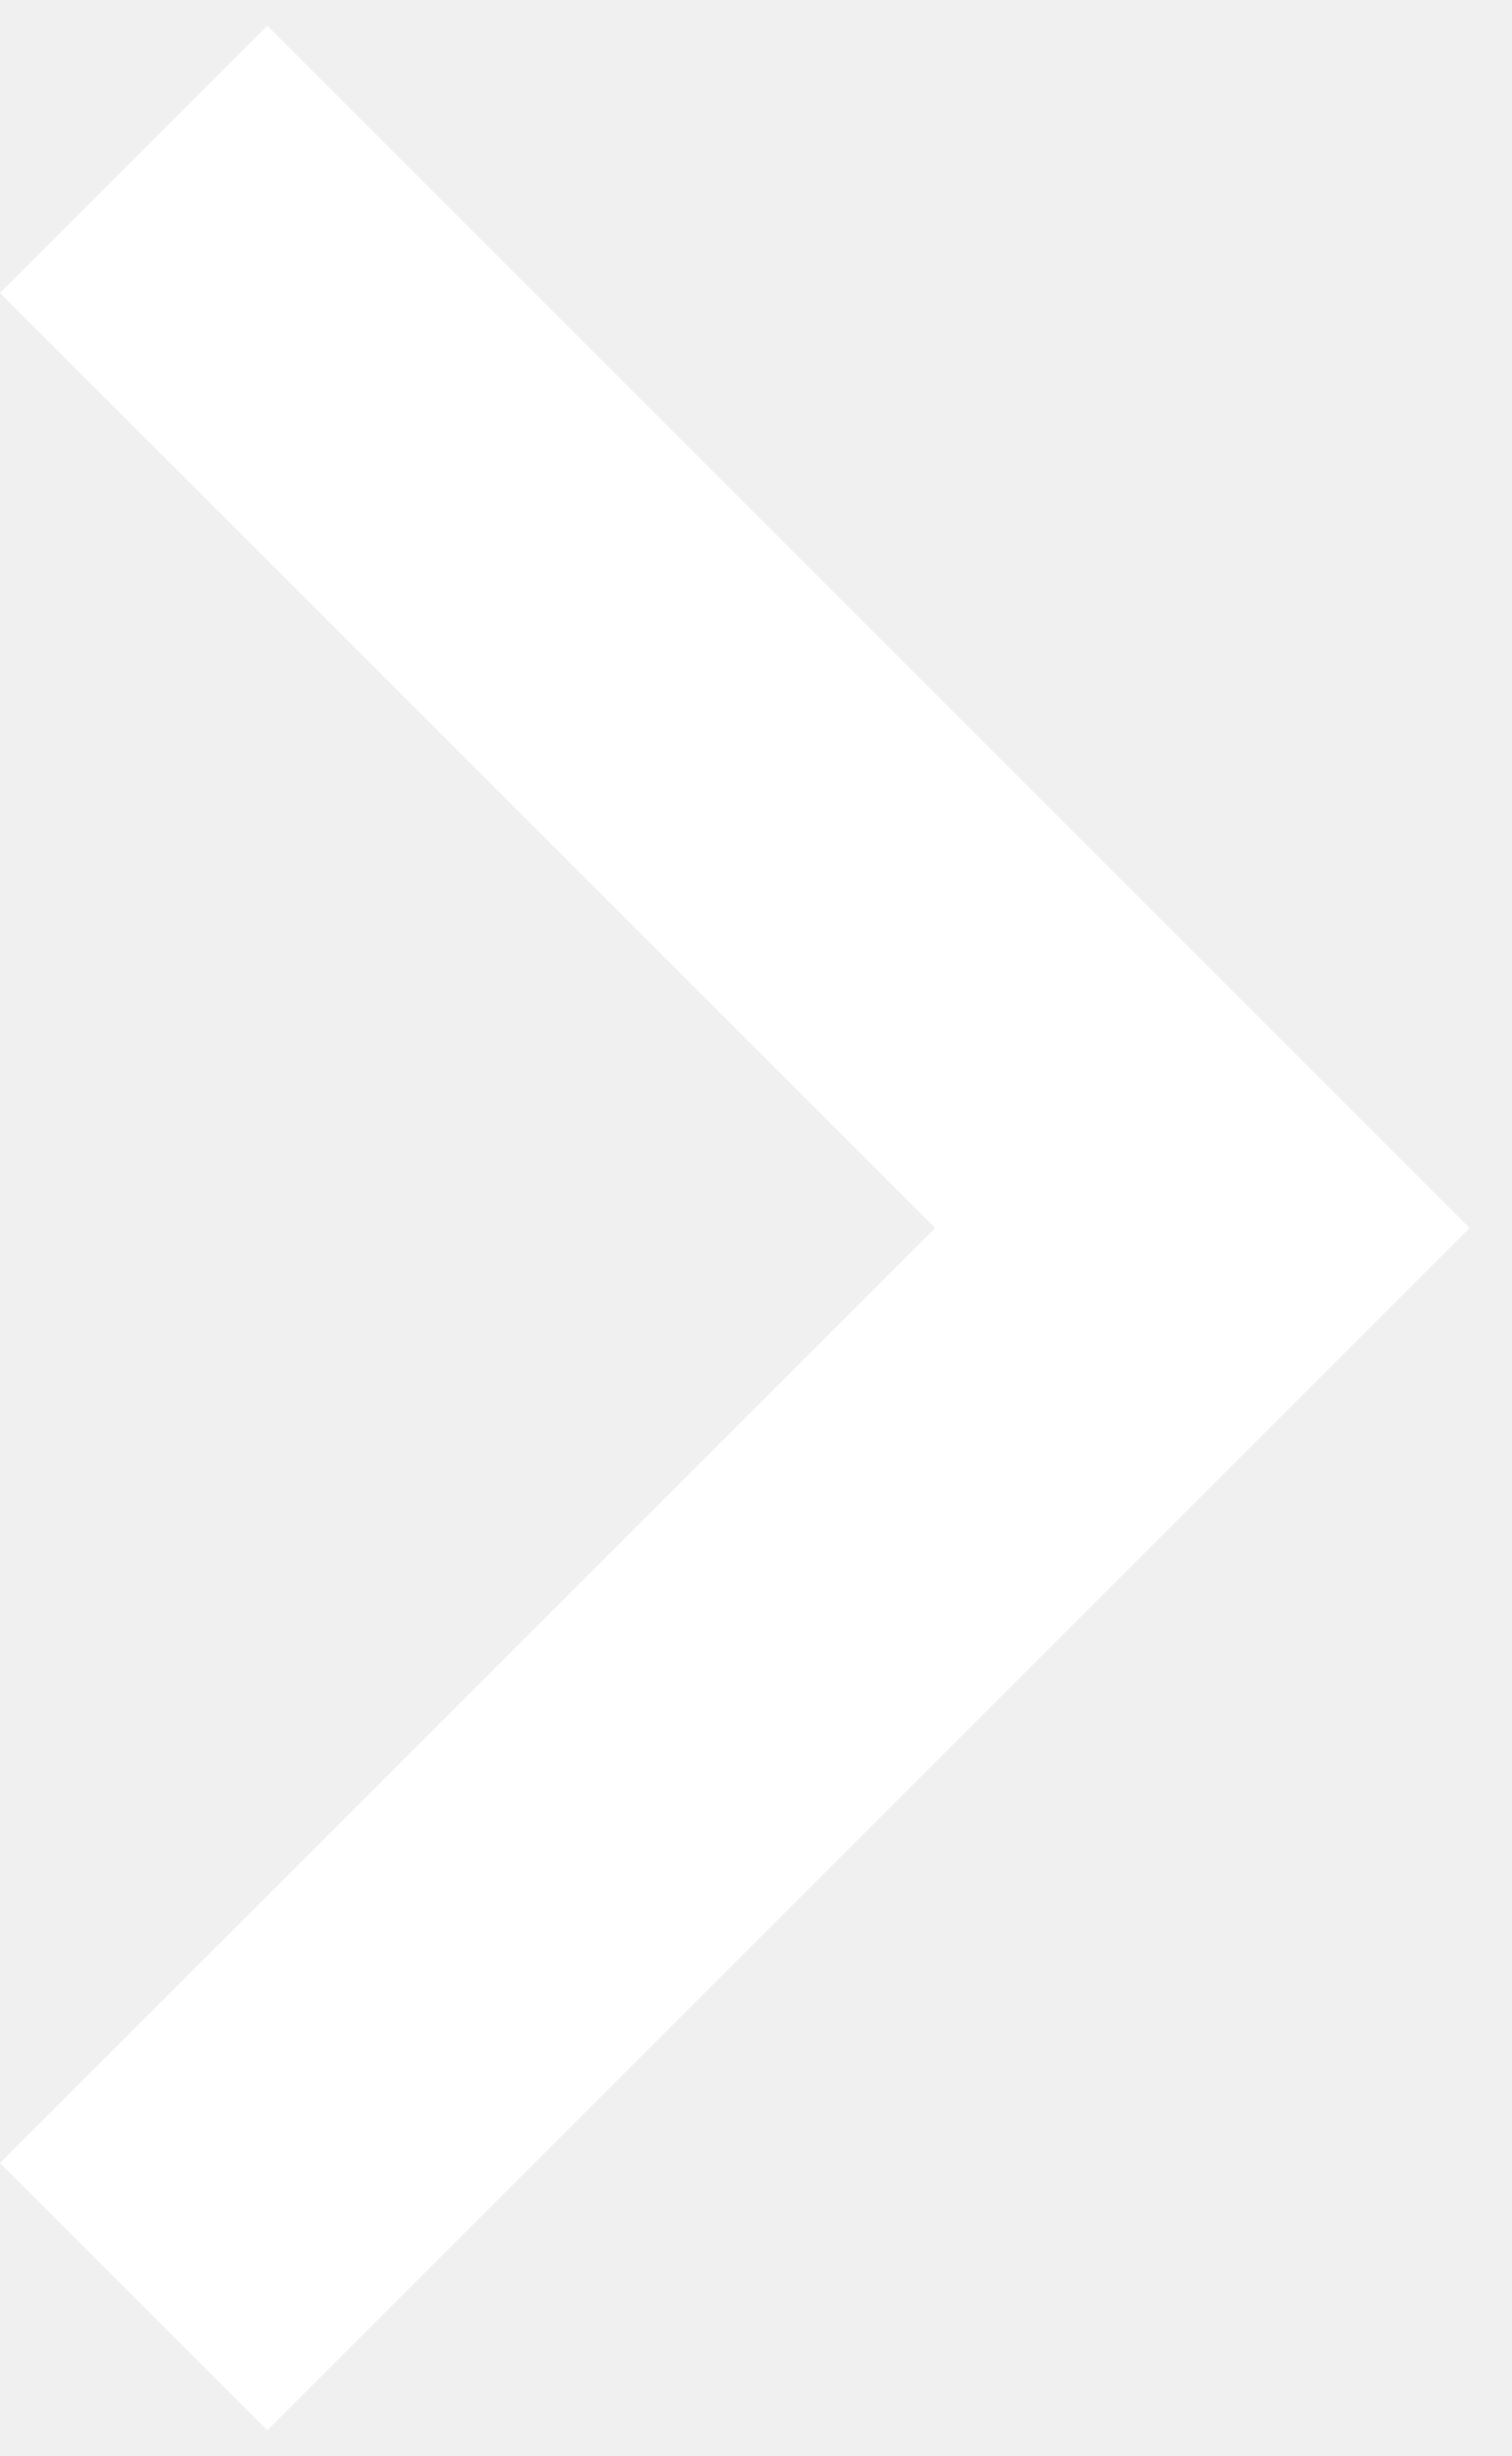
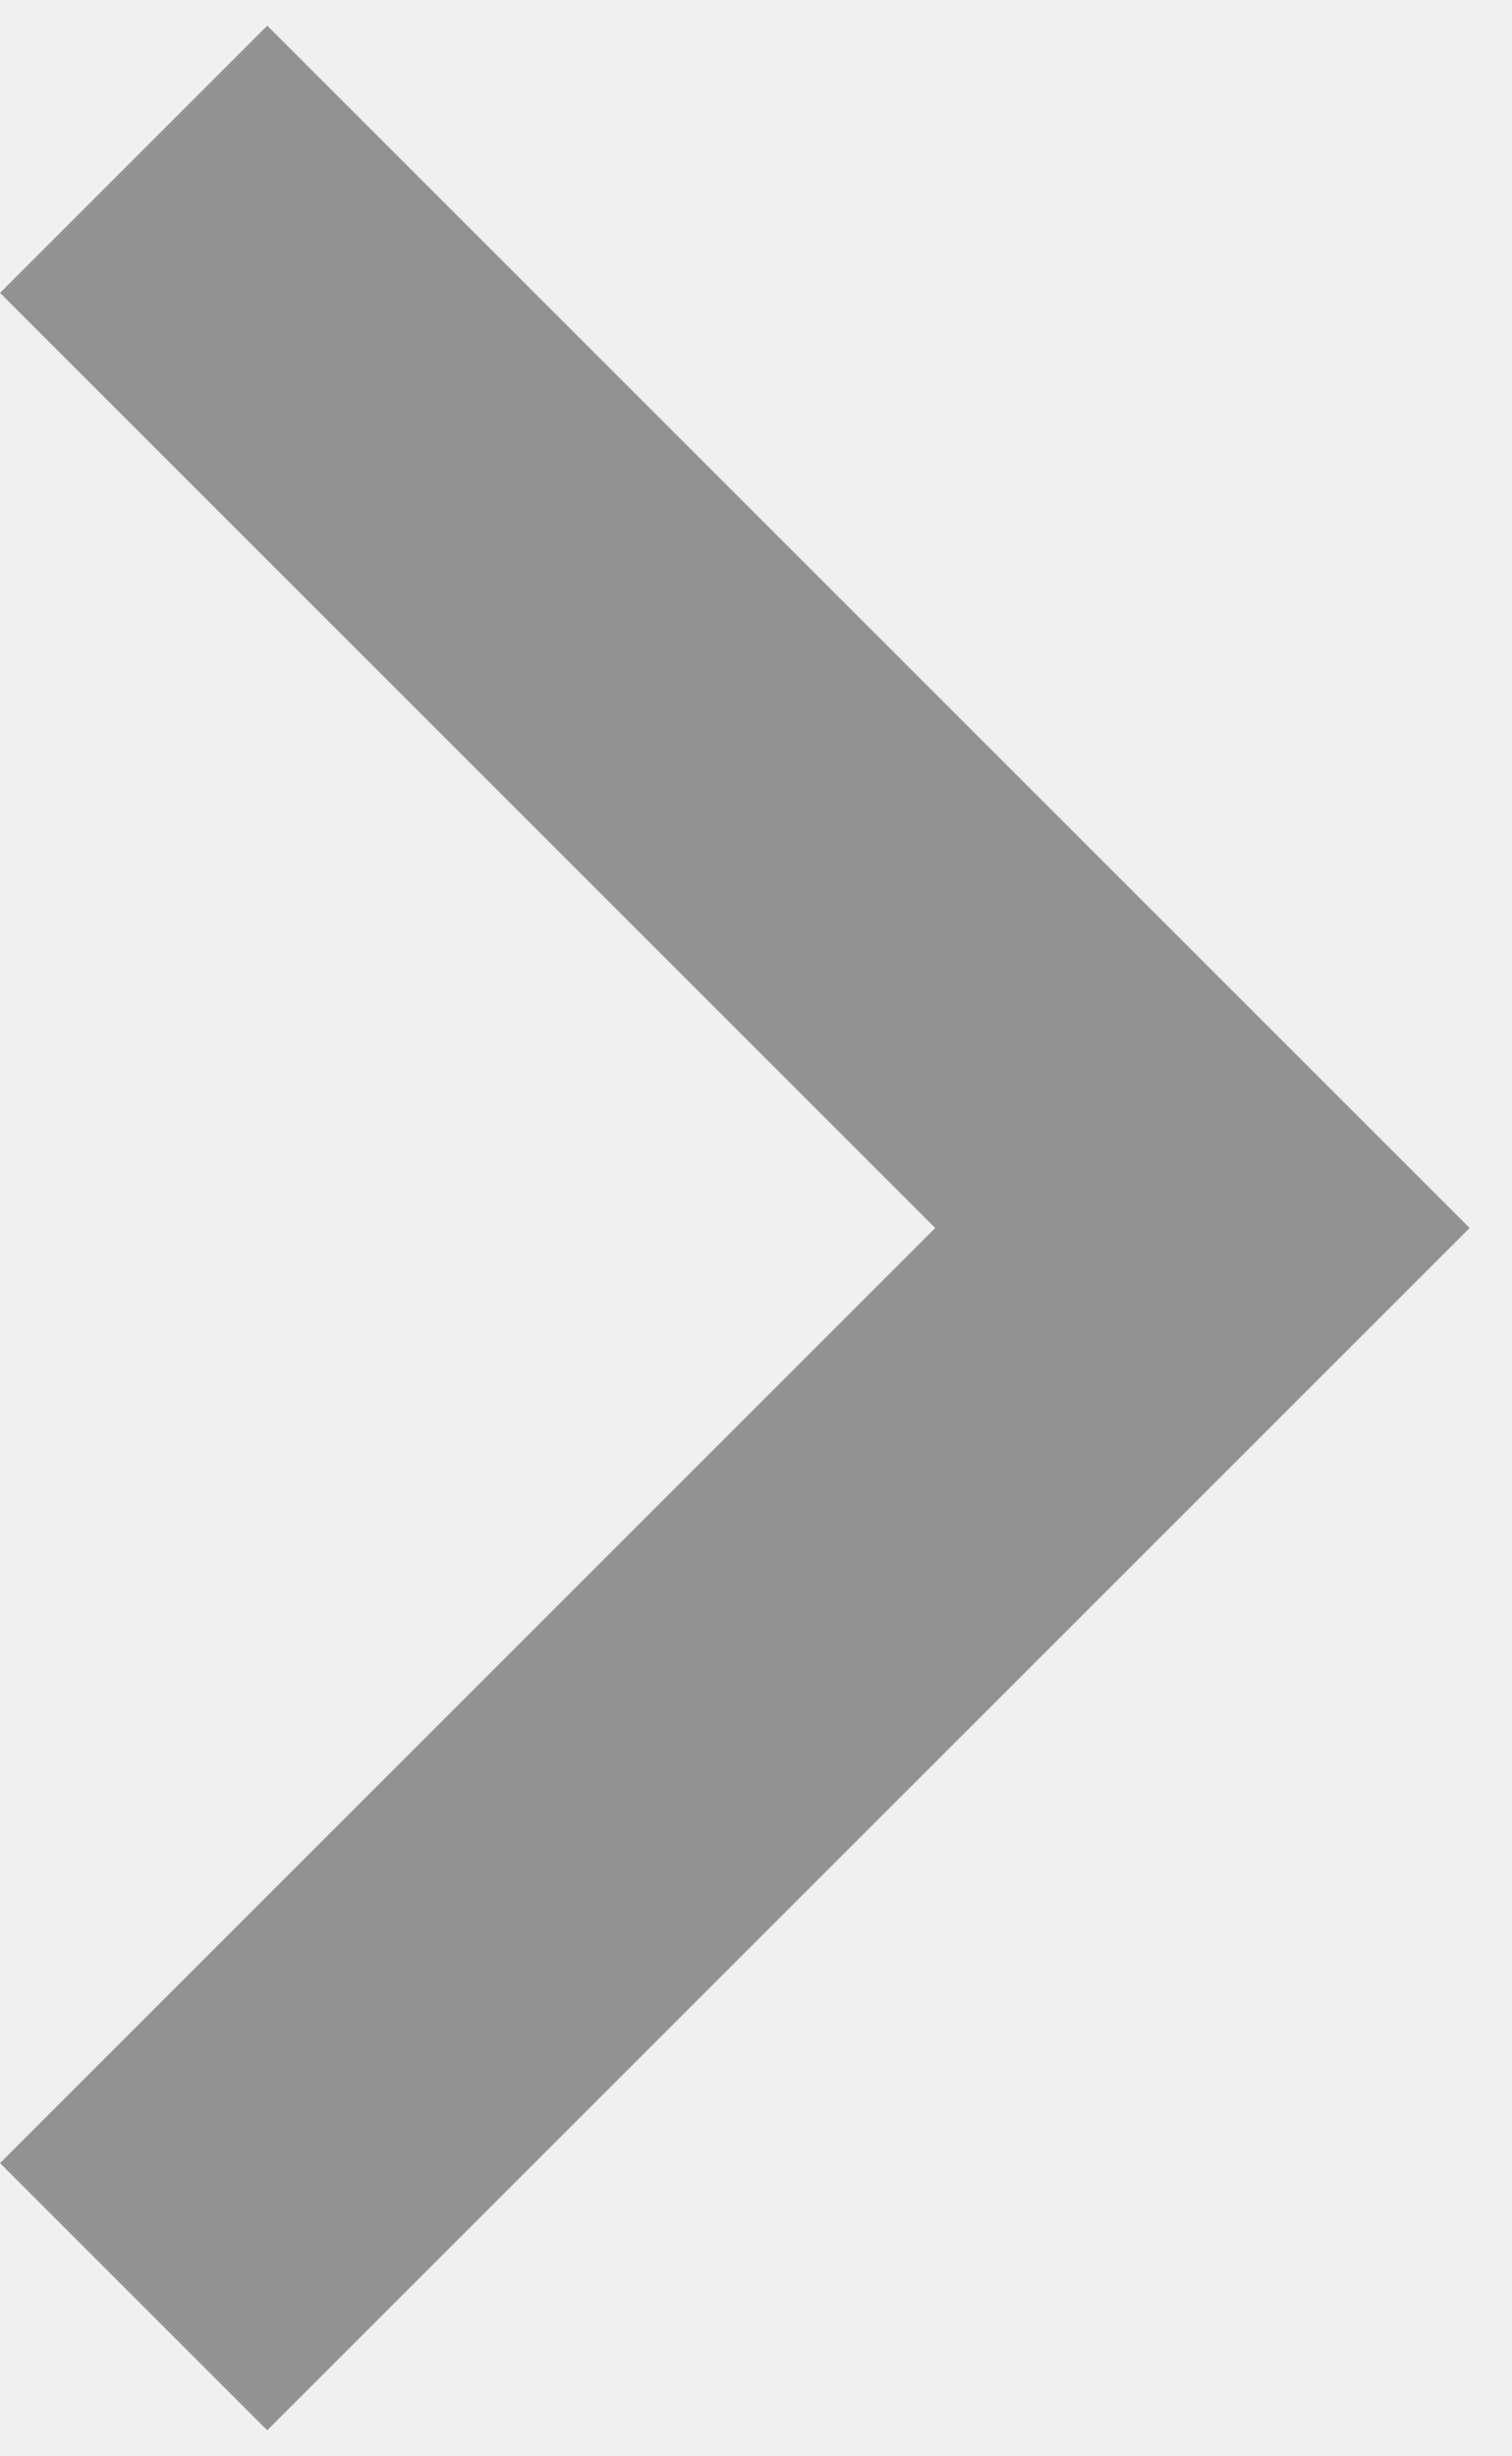
<svg xmlns="http://www.w3.org/2000/svg" width="16" height="26" viewBox="0 0 16 26" fill="none">
-   <path fill-rule="evenodd" clip-rule="evenodd" d="M2.829 0.272L15.557 13L2.829 25.728L0 22.899L9.9 13L0 3.101L2.829 0.272Z" fill="white" />
+   <path fill-rule="evenodd" clip-rule="evenodd" d="M2.829 0.272L15.557 13L2.829 25.728L0 22.899L9.9 13L0 3.101L2.829 0.272Z" fill="#929292" />
</svg>
